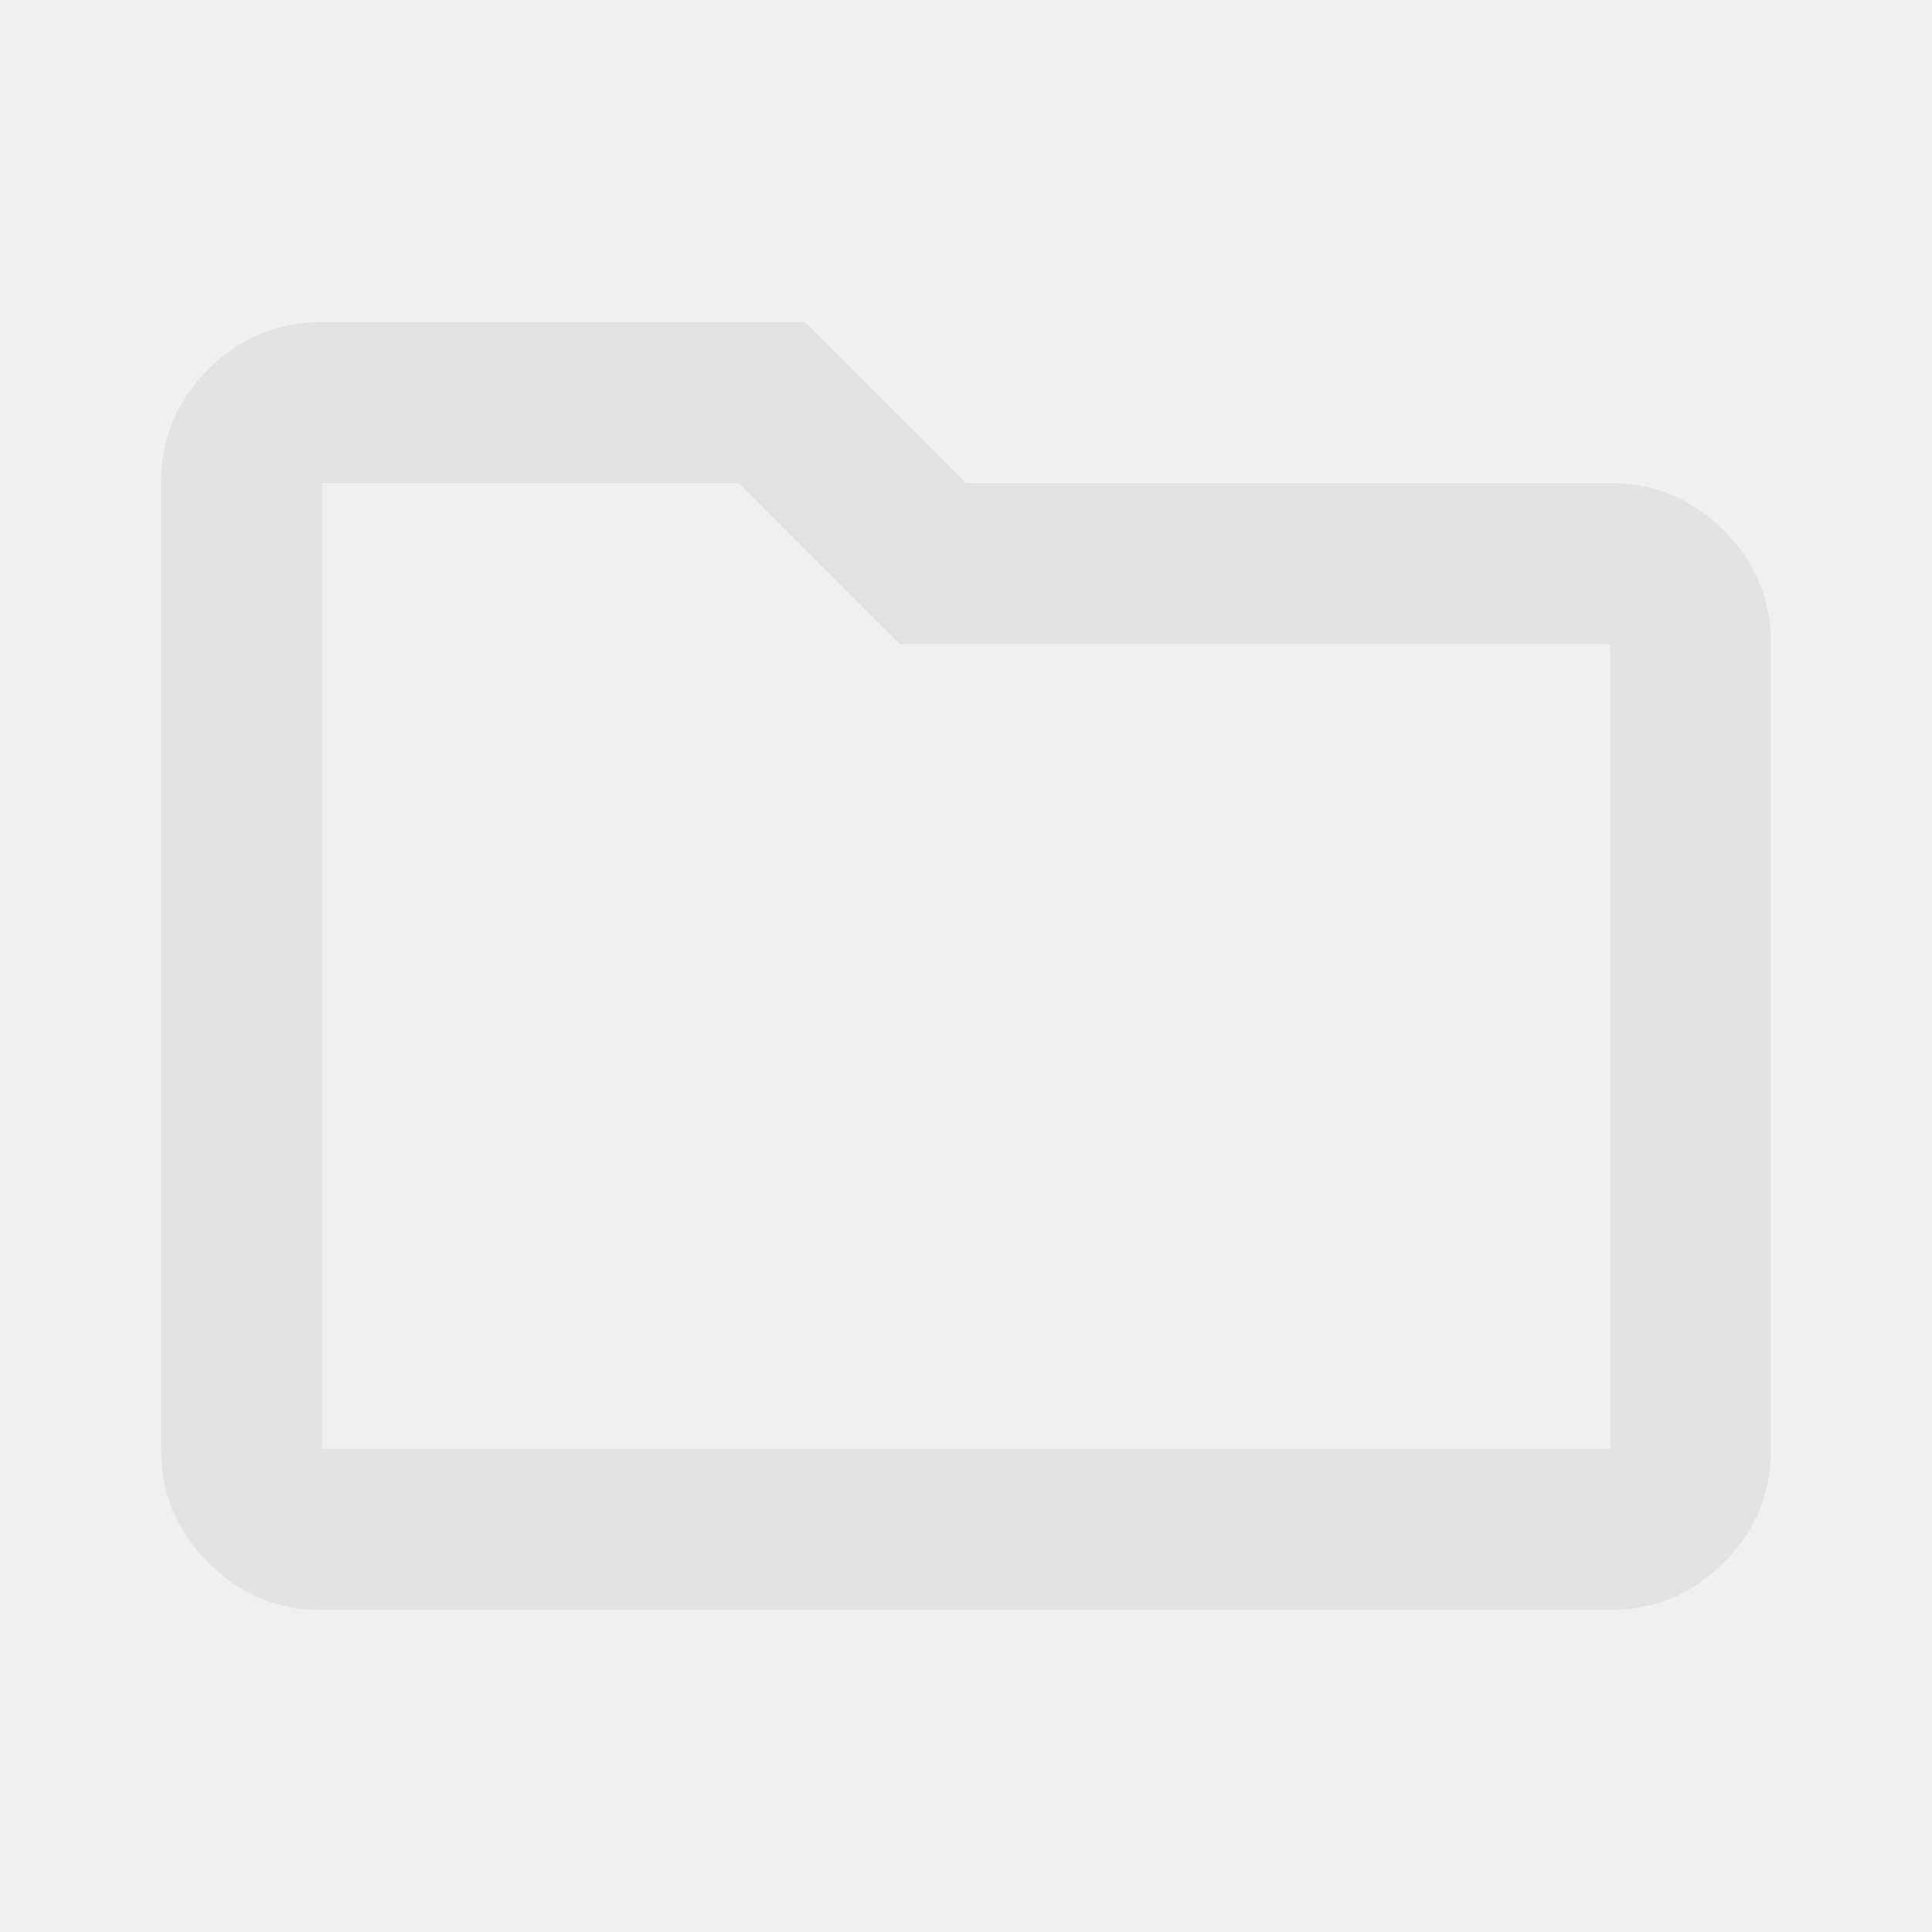
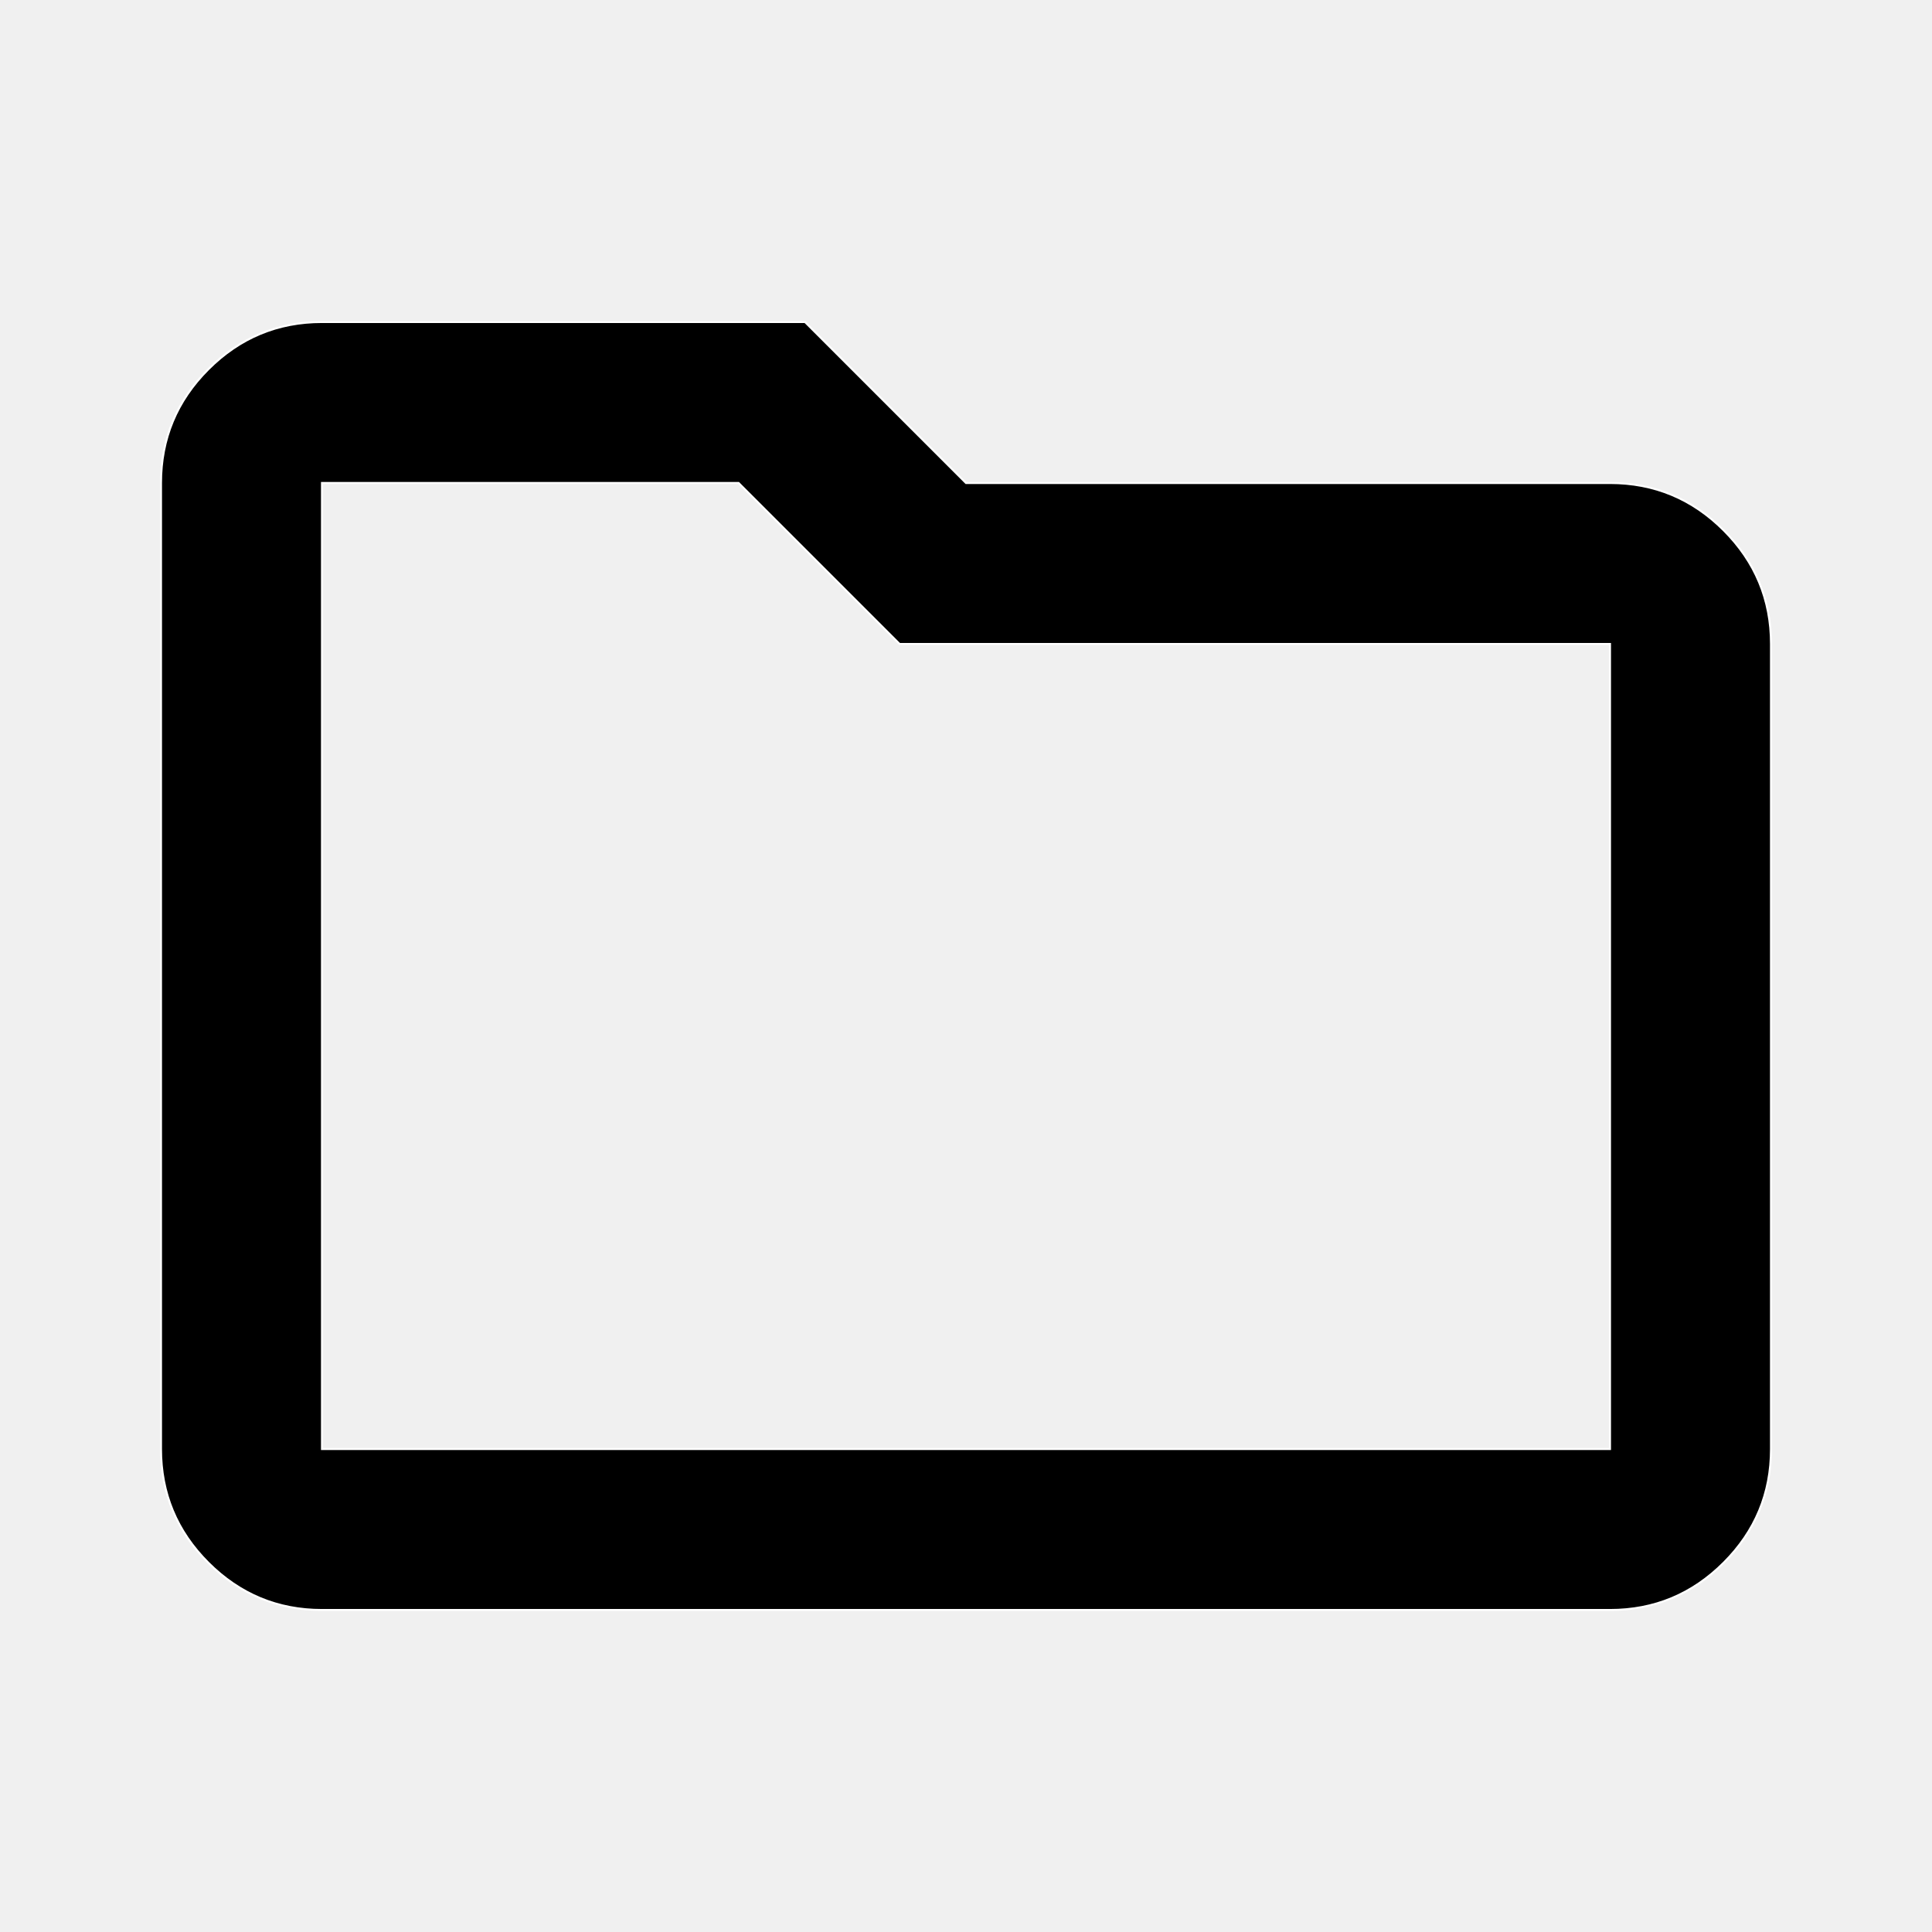
- <svg xmlns="http://www.w3.org/2000/svg" height="24px" viewBox="0 -960 960 960" width="24px" fill="#e3e3e3">
+ <svg xmlns="http://www.w3.org/2000/svg" height="24px" viewBox="0 -960 960 960" width="24px" fill="#000" stroke="#FFF">
  <path d="M160-160q-33 0-56.5-23.5T80-240v-480q0-33 23.5-56.5T160-800h240l80 80h320q33 0 56.5 23.5T880-640v400q0 33-23.5 56.5T800-160H160Zm0-80h640v-400H447l-80-80H160v480Zm0 0v-480 480Z" />
</svg>
